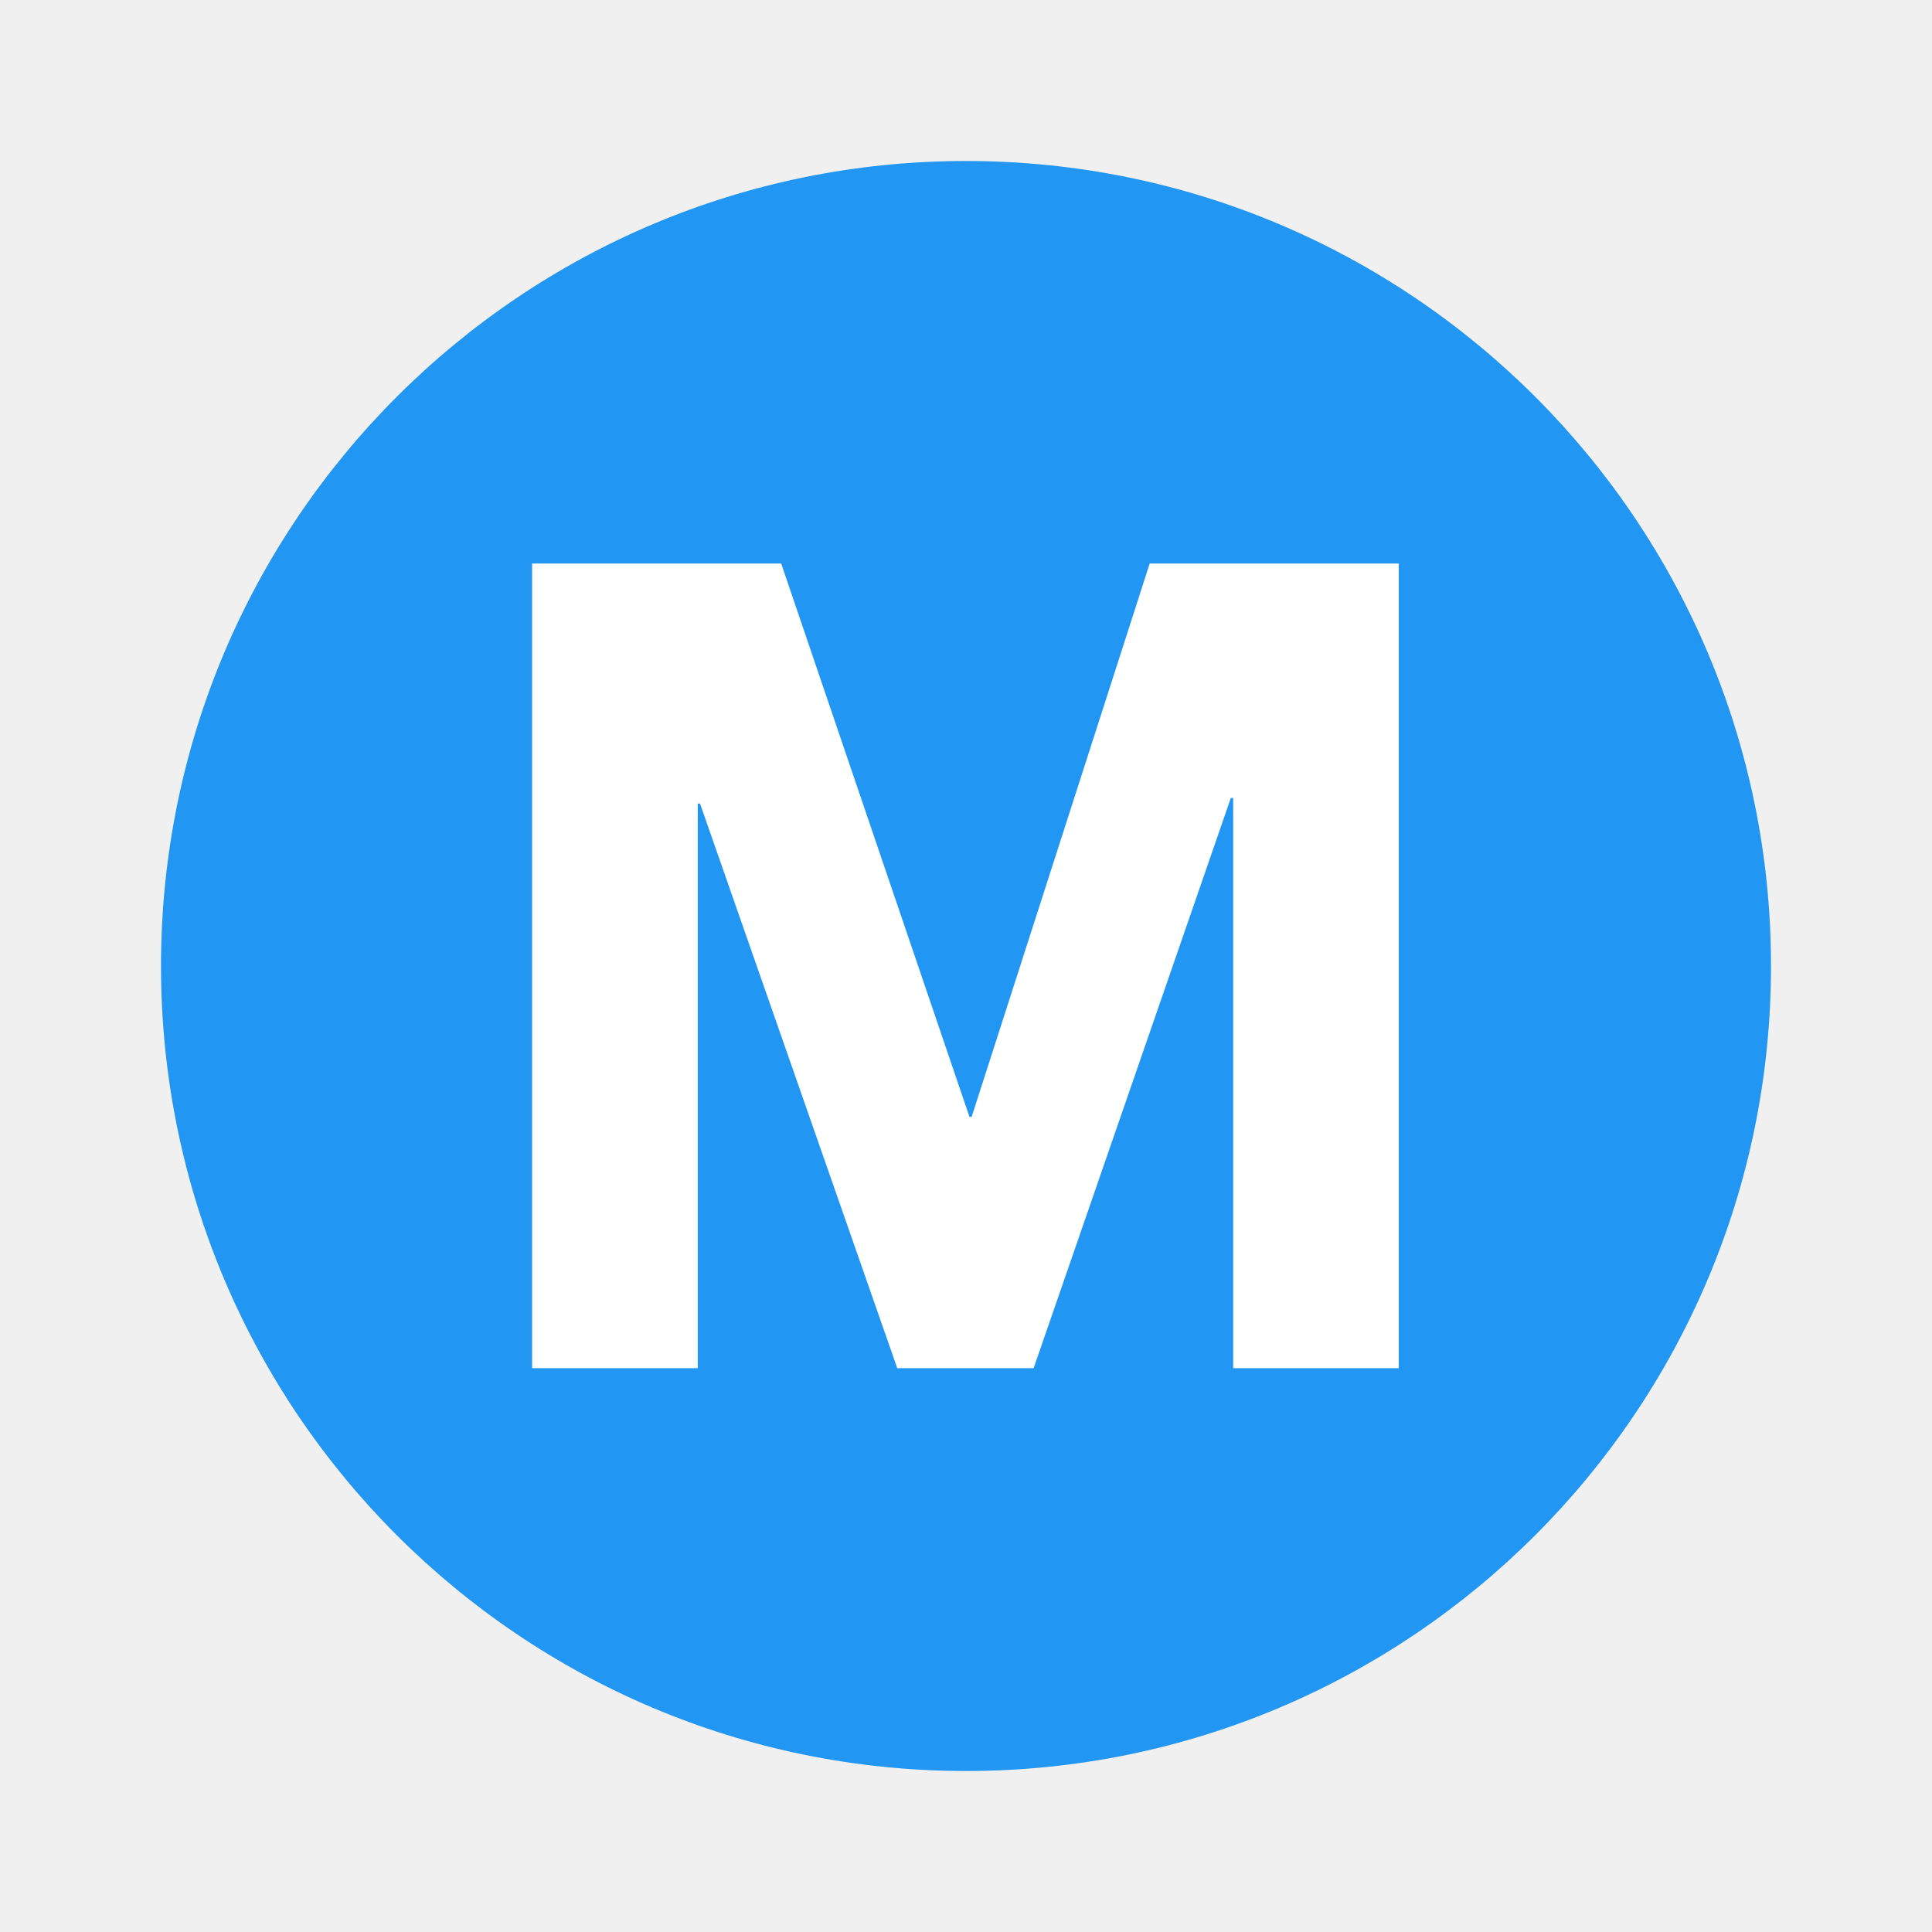
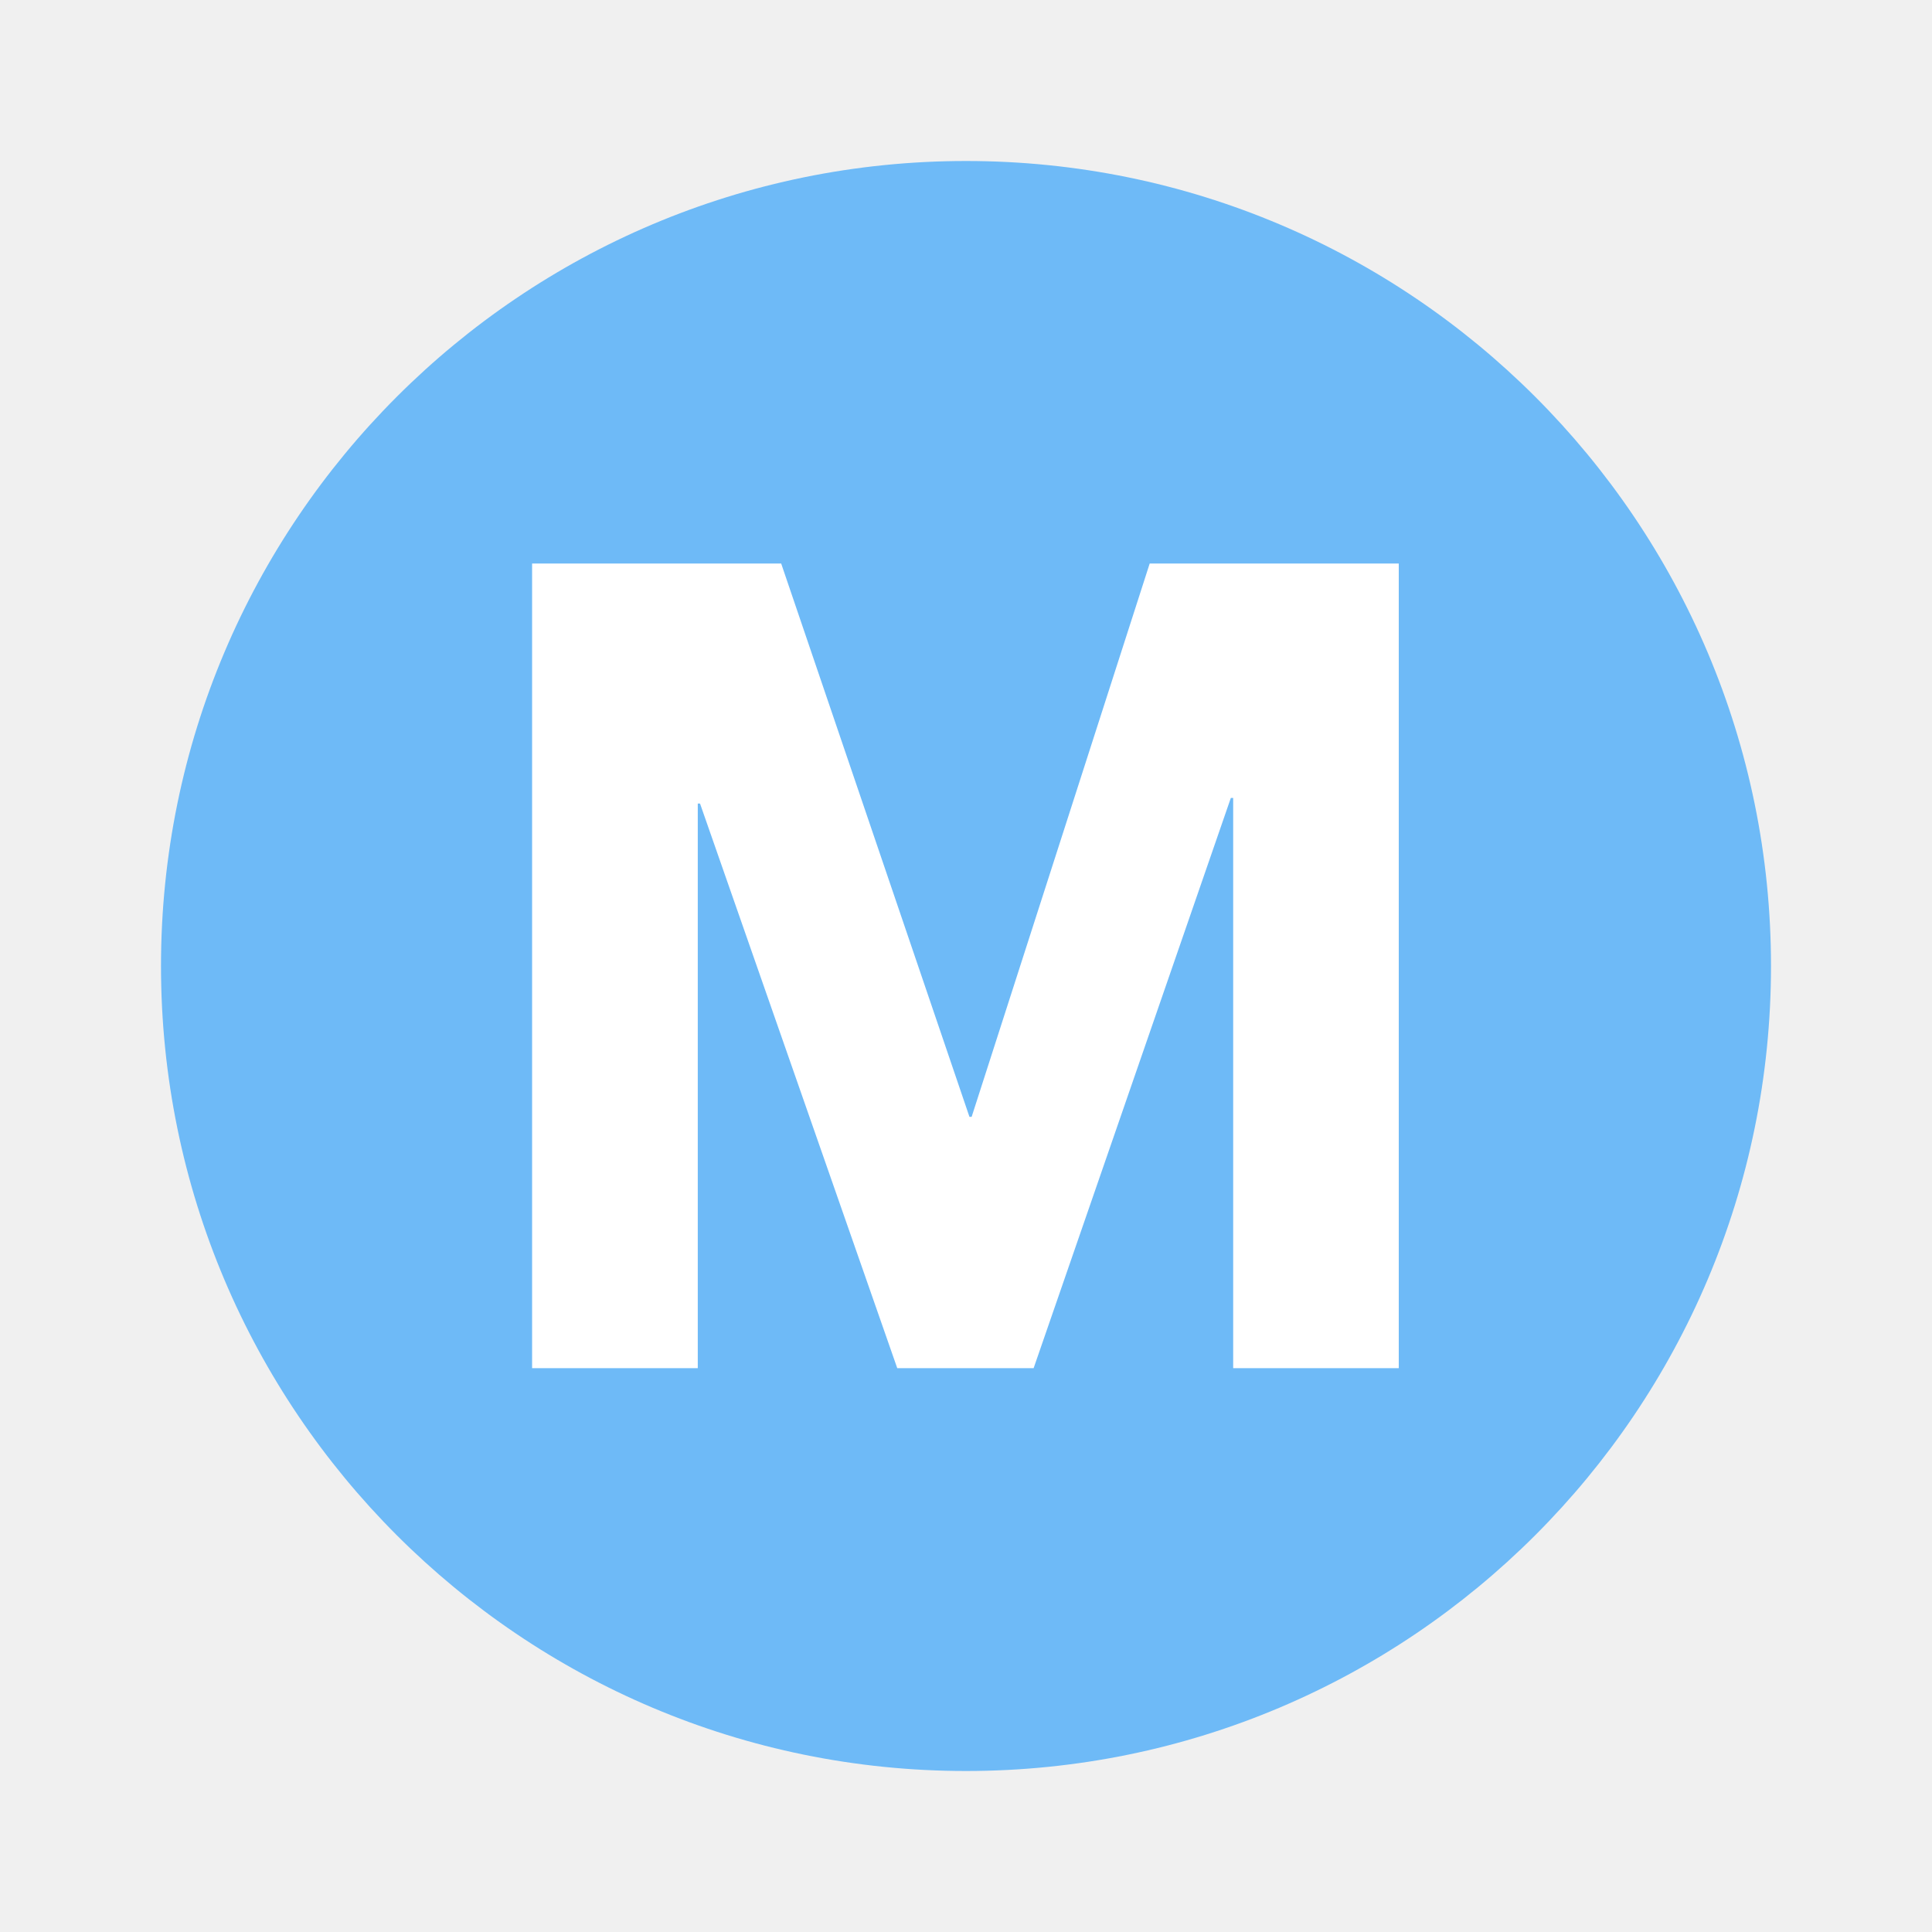
<svg xmlns="http://www.w3.org/2000/svg" viewBox="0 0 24 24">
  <path d="M12 21a9 9 0 100-18 9 9 0 000 18z" fill="#fff" />
-   <path d="M22 12c0 5.523-4.477 10-10 10S2 17.523 2 12 6.477 2 12 2s10 4.477 10 10zM9.704 7H6.61v9.996h2.058V9.982h.028l2.45 7.014h1.694l2.45-7.084h.029v7.084h2.057V7h-3.094l-2.212 6.874h-.027L9.704 7z" fill="#2196F3" />
+   <path d="M22 12c0 5.523-4.477 10-10 10S2 17.523 2 12 6.477 2 12 2s10 4.477 10 10zM9.704 7H6.61v9.996h2.058V9.982h.028l2.45 7.014h1.694l2.45-7.084h.029v7.084h2.057V7h-3.094l-2.212 6.874h-.027L9.704 7z" fill="#6EBAF7" />
</svg>
